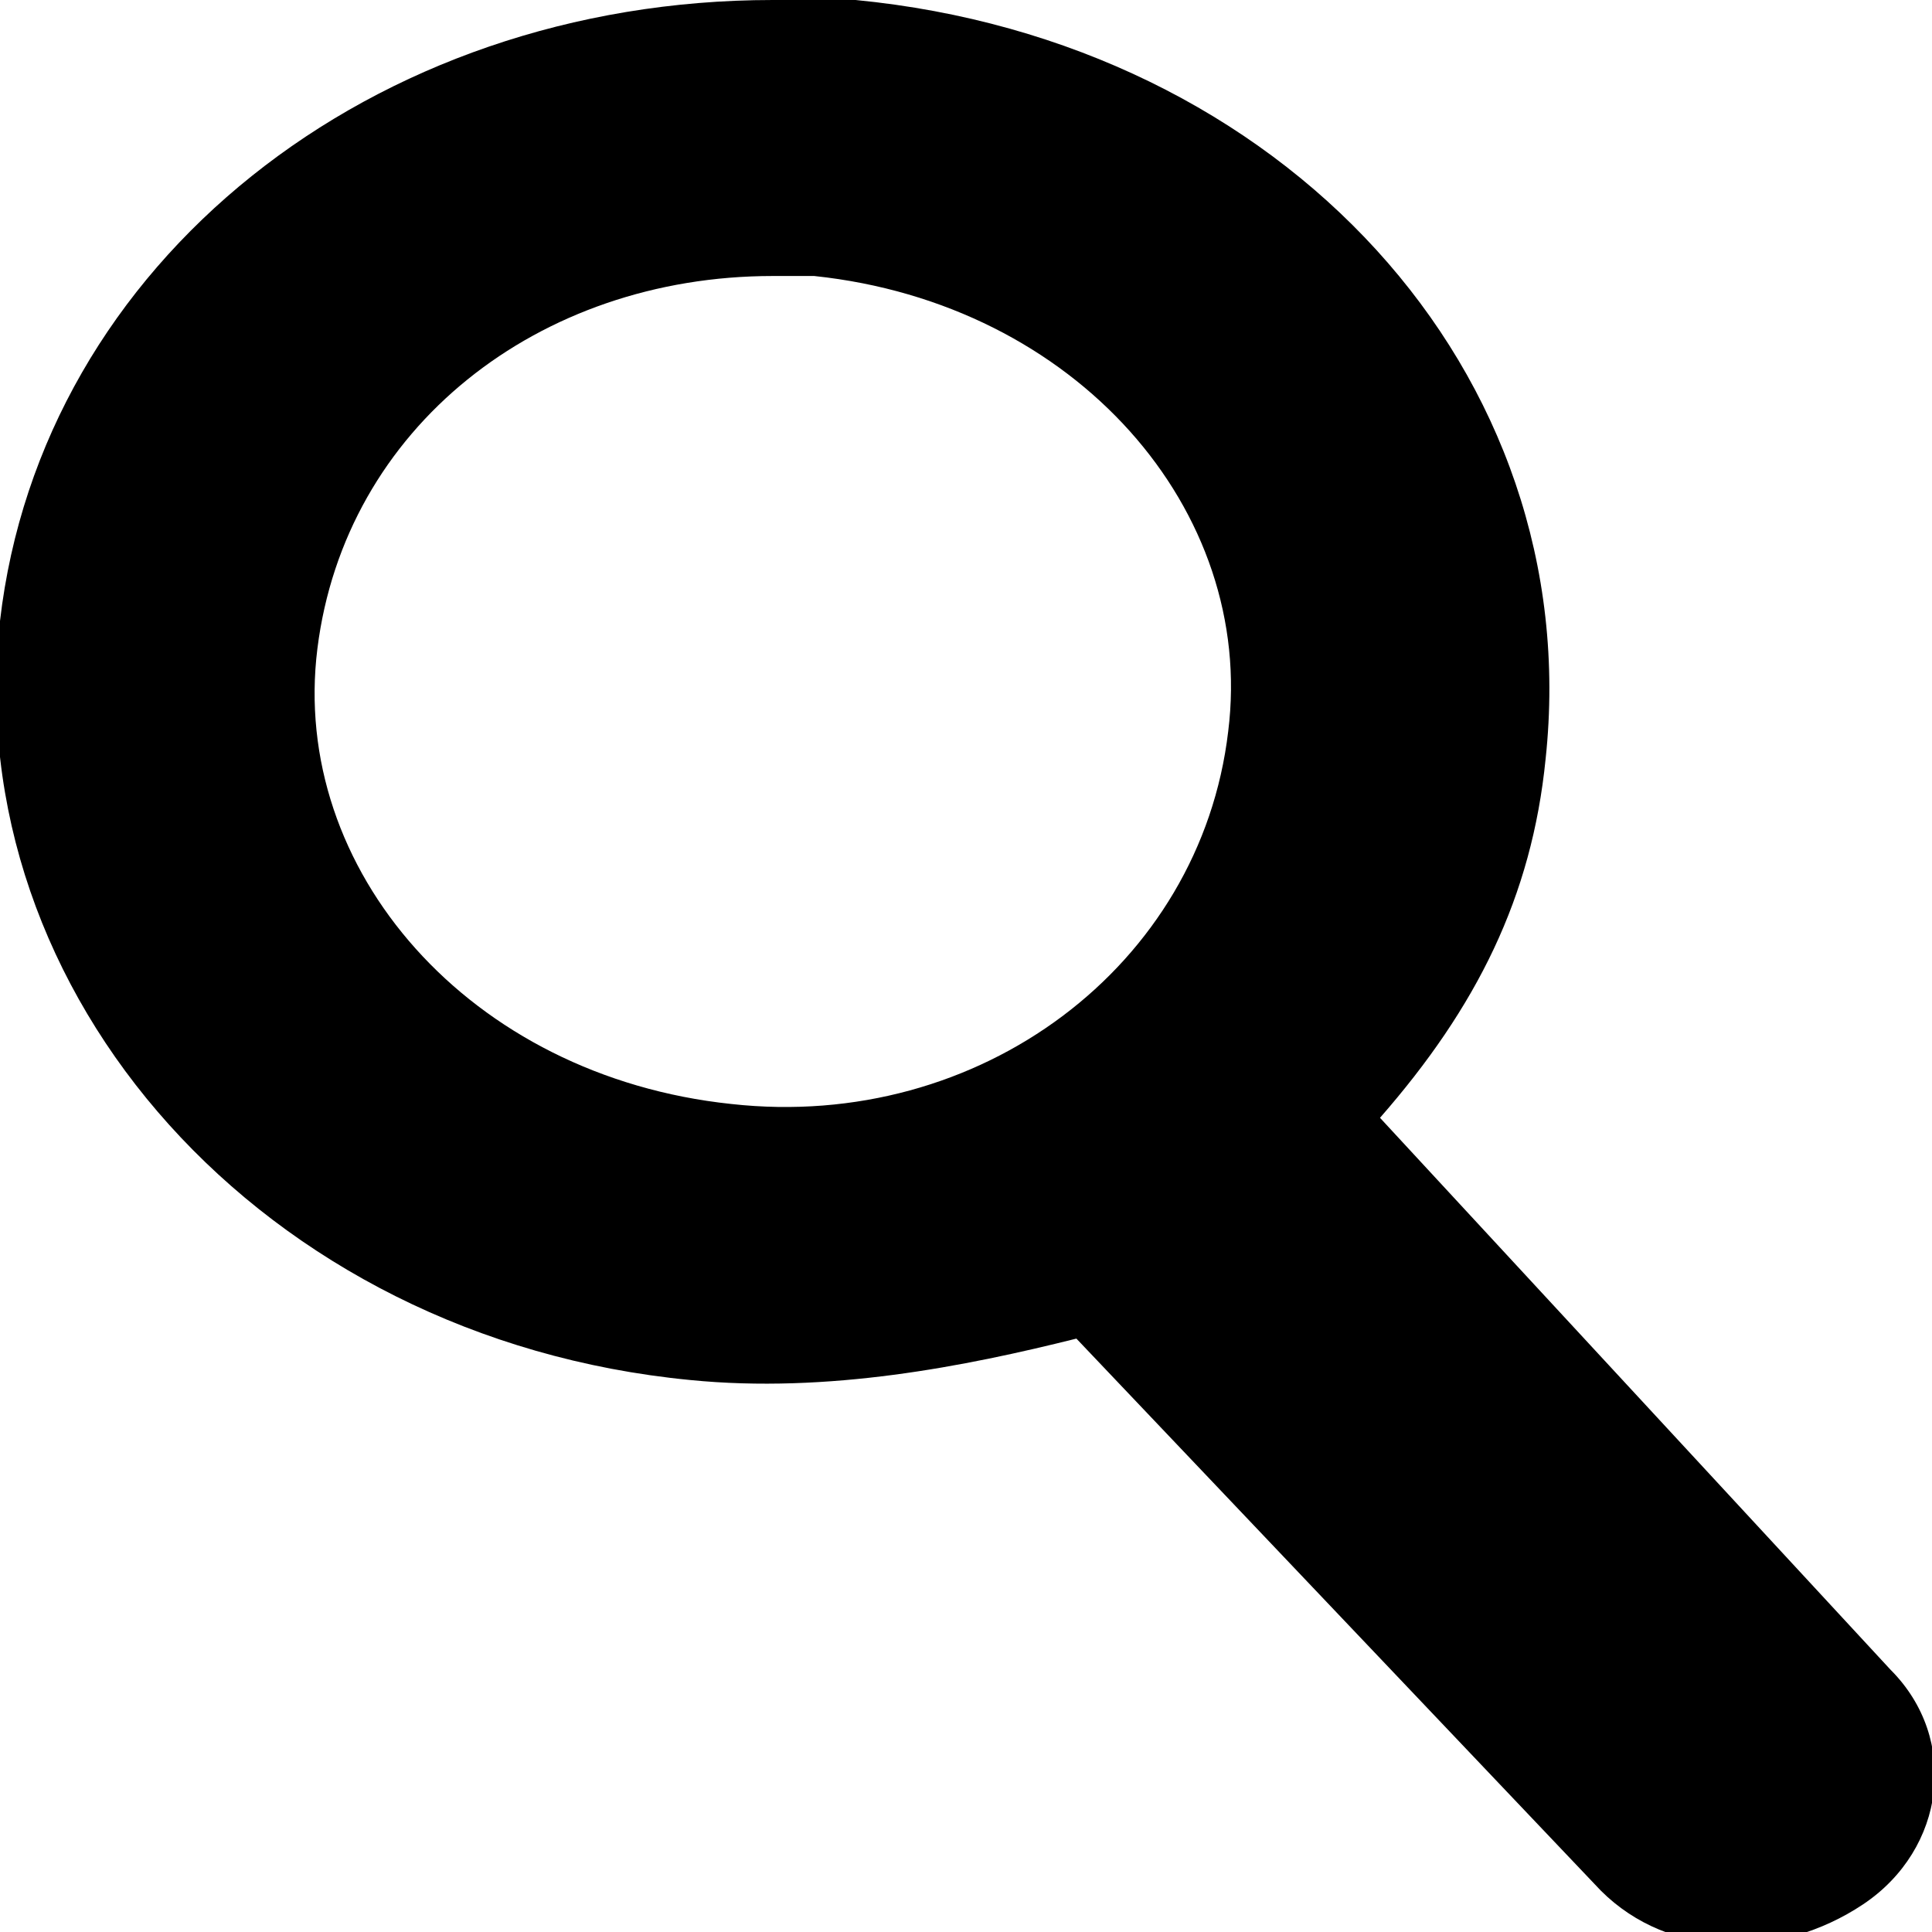
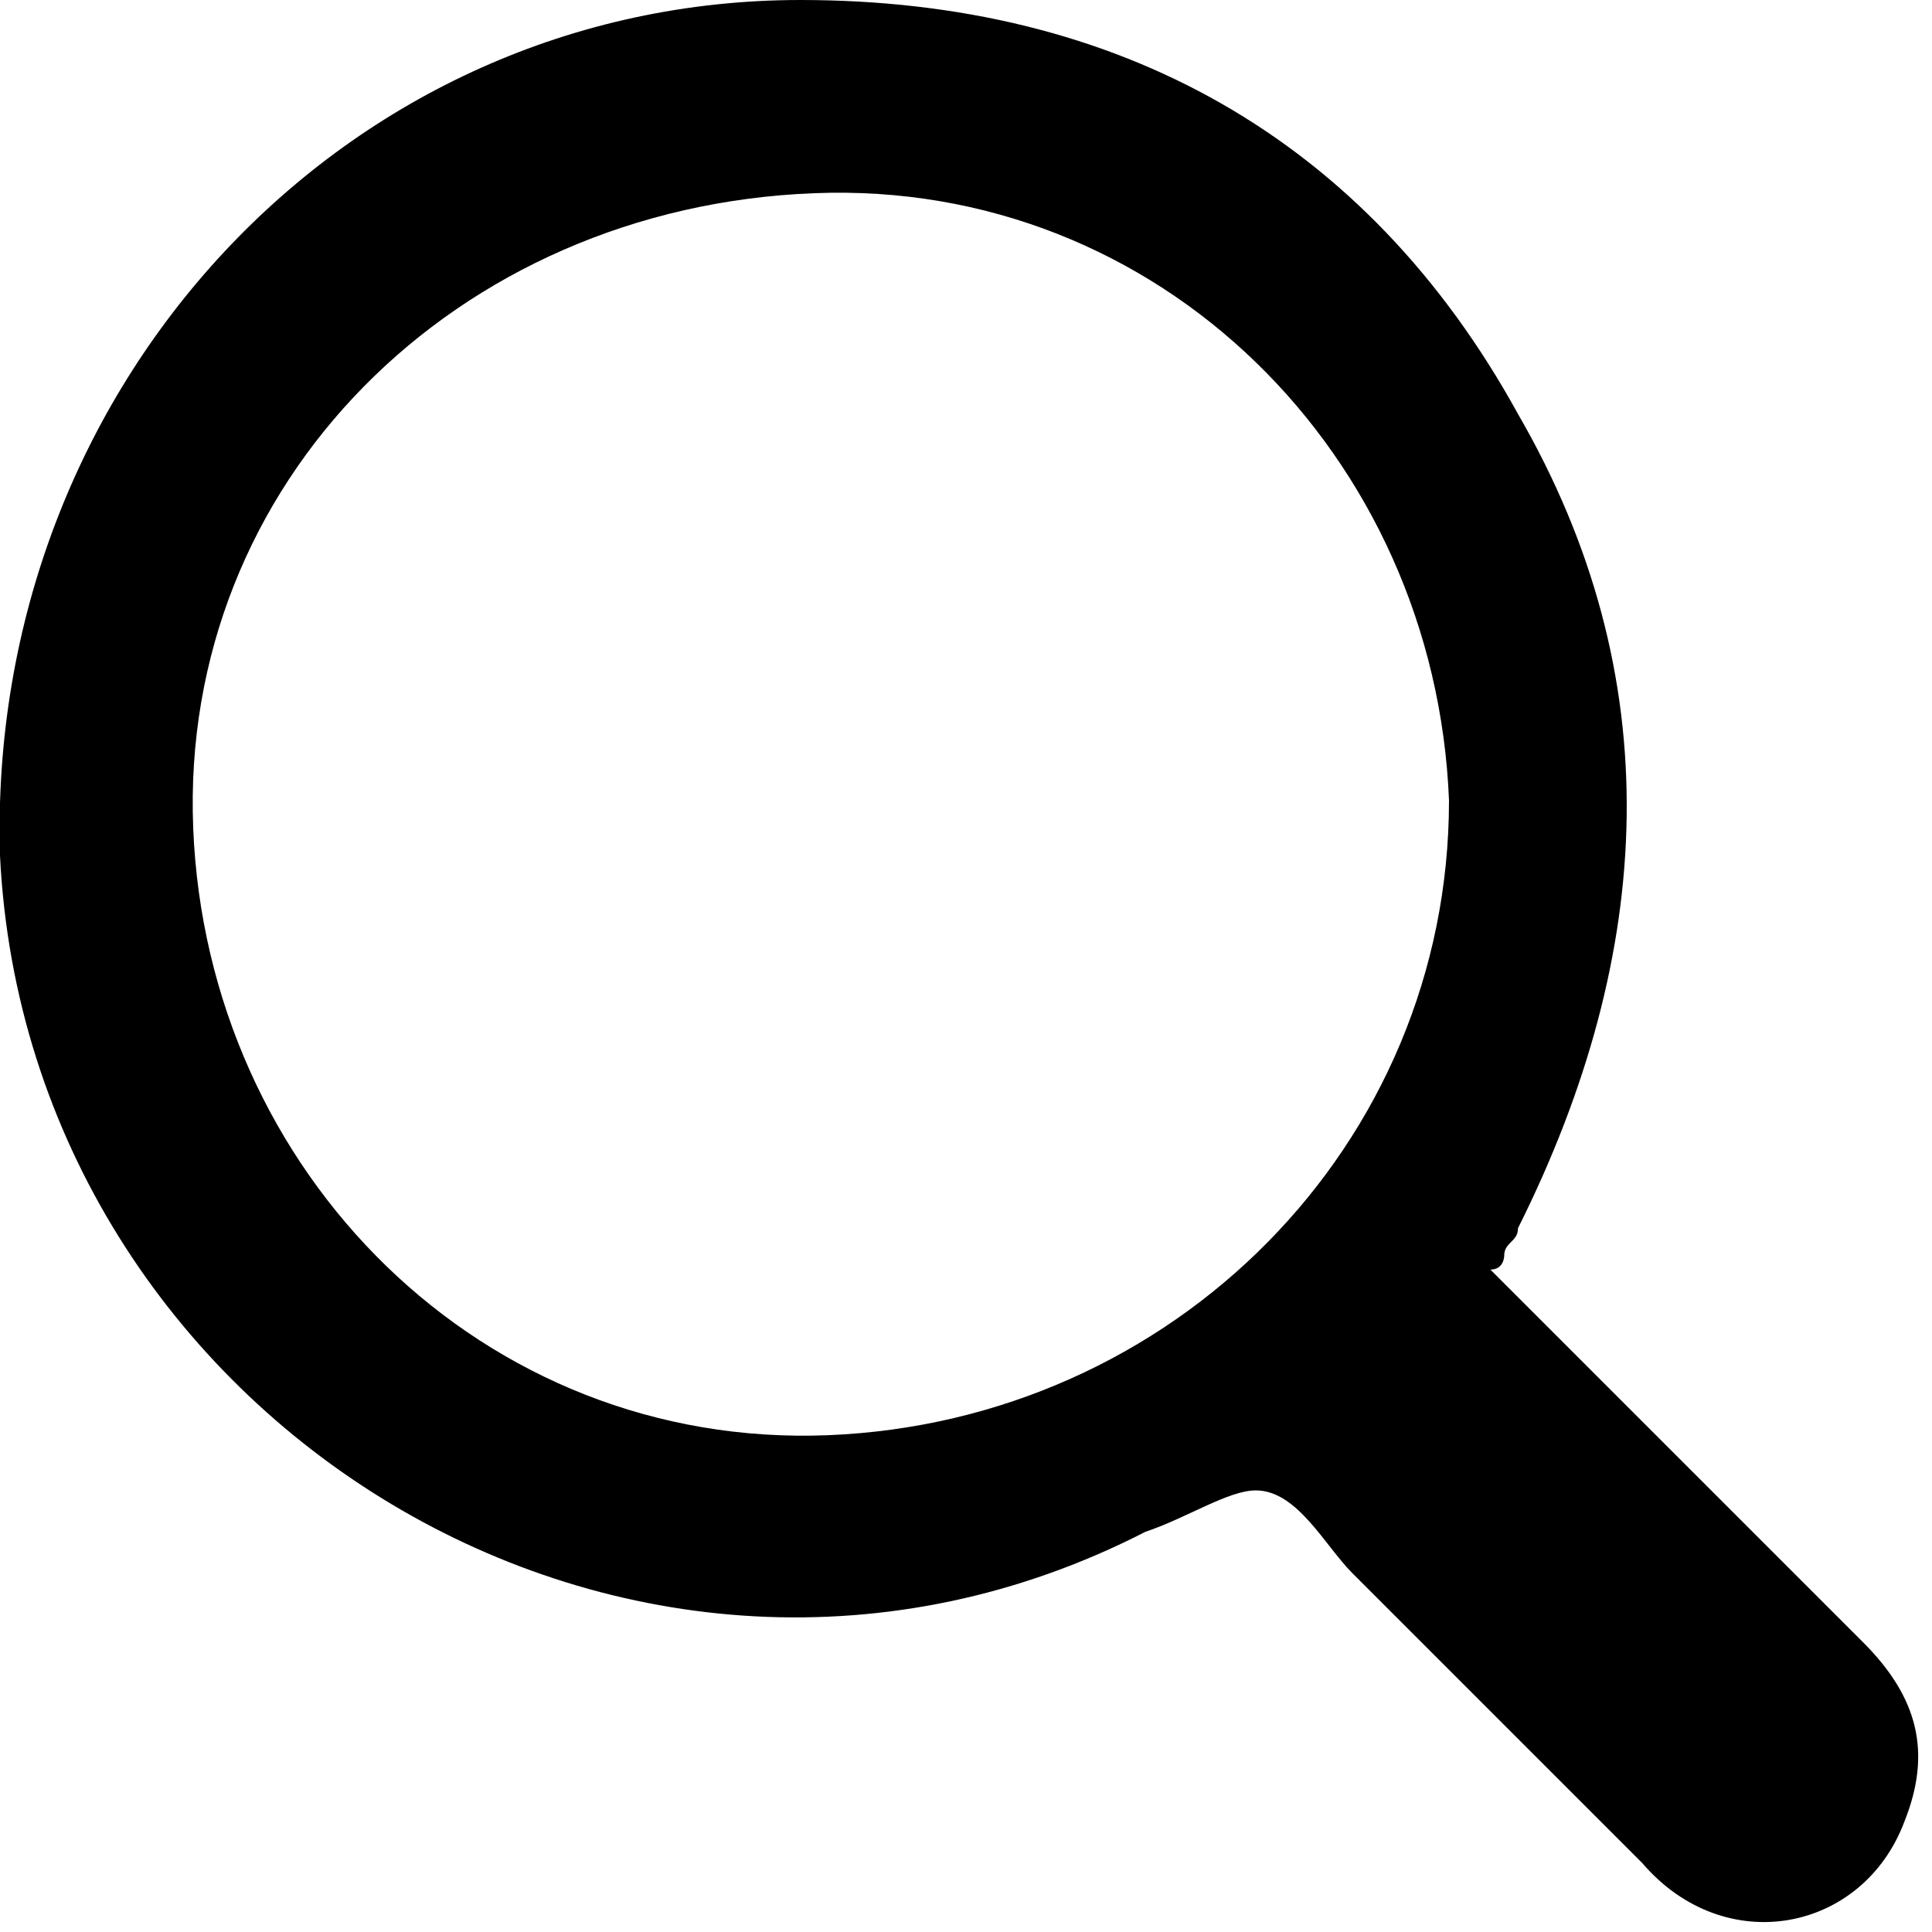
<svg xmlns="http://www.w3.org/2000/svg" version="1.1" id="search" x="0px" y="0px" viewBox="0 0 14 14" enable-background="new 0 0 14 14" xml:space="preserve">
-   <path id="path1" d="M5.6,2C3.9,2,2.5,3.1,2.3,4.7c-0.2,1.6,1.1,3.1,3,3.3c1.8,0.2,3.4-1,3.6-2.7c0.2-1.6-1.1-3.1-3-3.3  C5.8,2,5.7,2,5.6,2z M5.6,0c0.2,0,0.4,0,0.6,0c3.1,0.3,5.3,2.7,5,5.5c-0.1,1-0.5,1.8-1.2,2.6l3.7,4c0.5,0.5,0.4,1.3-0.2,1.7  c-0.6,0.4-1.4,0.4-1.9-0.1l-3.8-4C7,9.9,6,10.1,5,10C1.9,9.7-0.3,7.2,0,4.5C0.3,1.9,2.7,0,5.6,0z" />
+   <path d="M10.8,9.2c0.9,0.9,1.8,1.8,2.7,2.7c0.4,0.4,0.5,0.8,0.3,1.3c-0.3,0.8-1.3,1-1.9,0.3c-0.7-0.7-1.4-1.4-2.1-2.1  c-0.2-0.2-0.4-0.6-0.7-0.6c-0.2,0-0.5,0.2-0.8,0.3C4.6,13,0.2,10.3,0,6.2C-0.1,2.8,2.5,0,5.8,0C8.1,0,9.9,1,11,3  c1.1,1.9,1,3.9,0,5.9C11,9,10.9,9,10.9,9.1C10.9,9.1,10.9,9.2,10.8,9.2z M6,10.4c2.5-0.1,4.5-2.1,4.5-4.6c-0.1-2.5-2.1-4.5-4.6-4.4  C3.3,1.5,1.3,3.5,1.4,6C1.5,8.5,3.5,10.5,6,10.4z" />
</svg>
